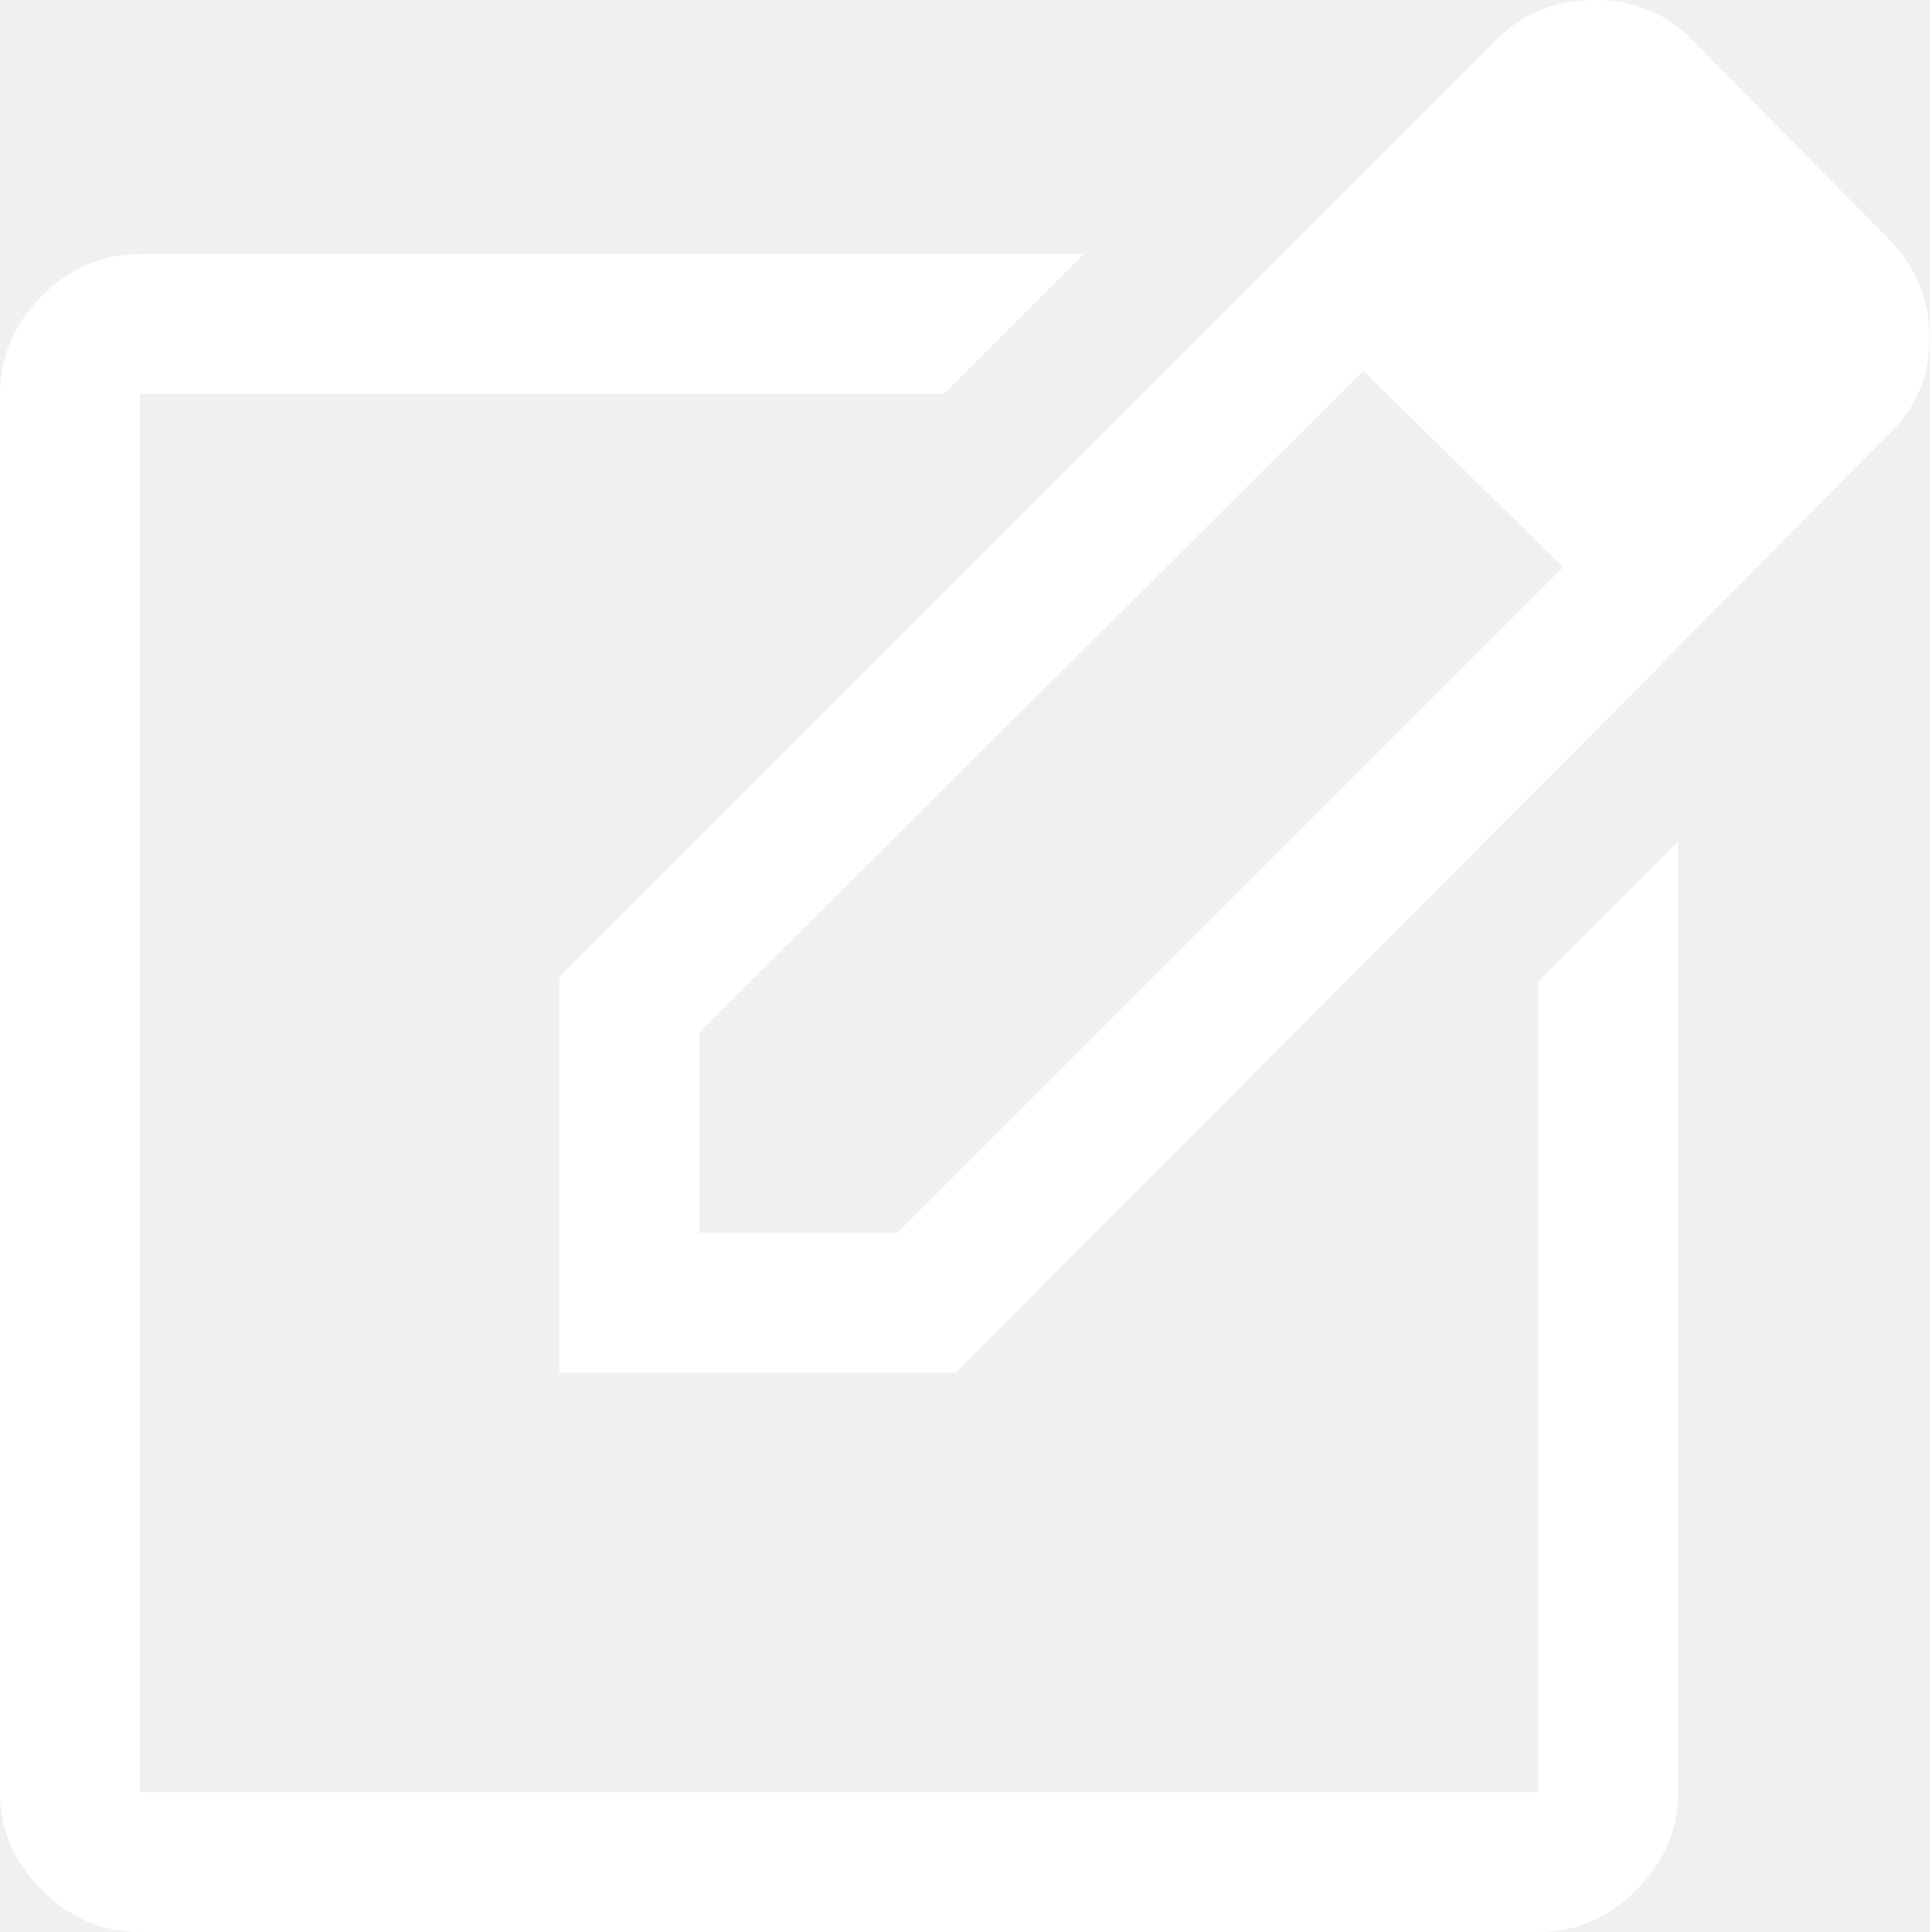
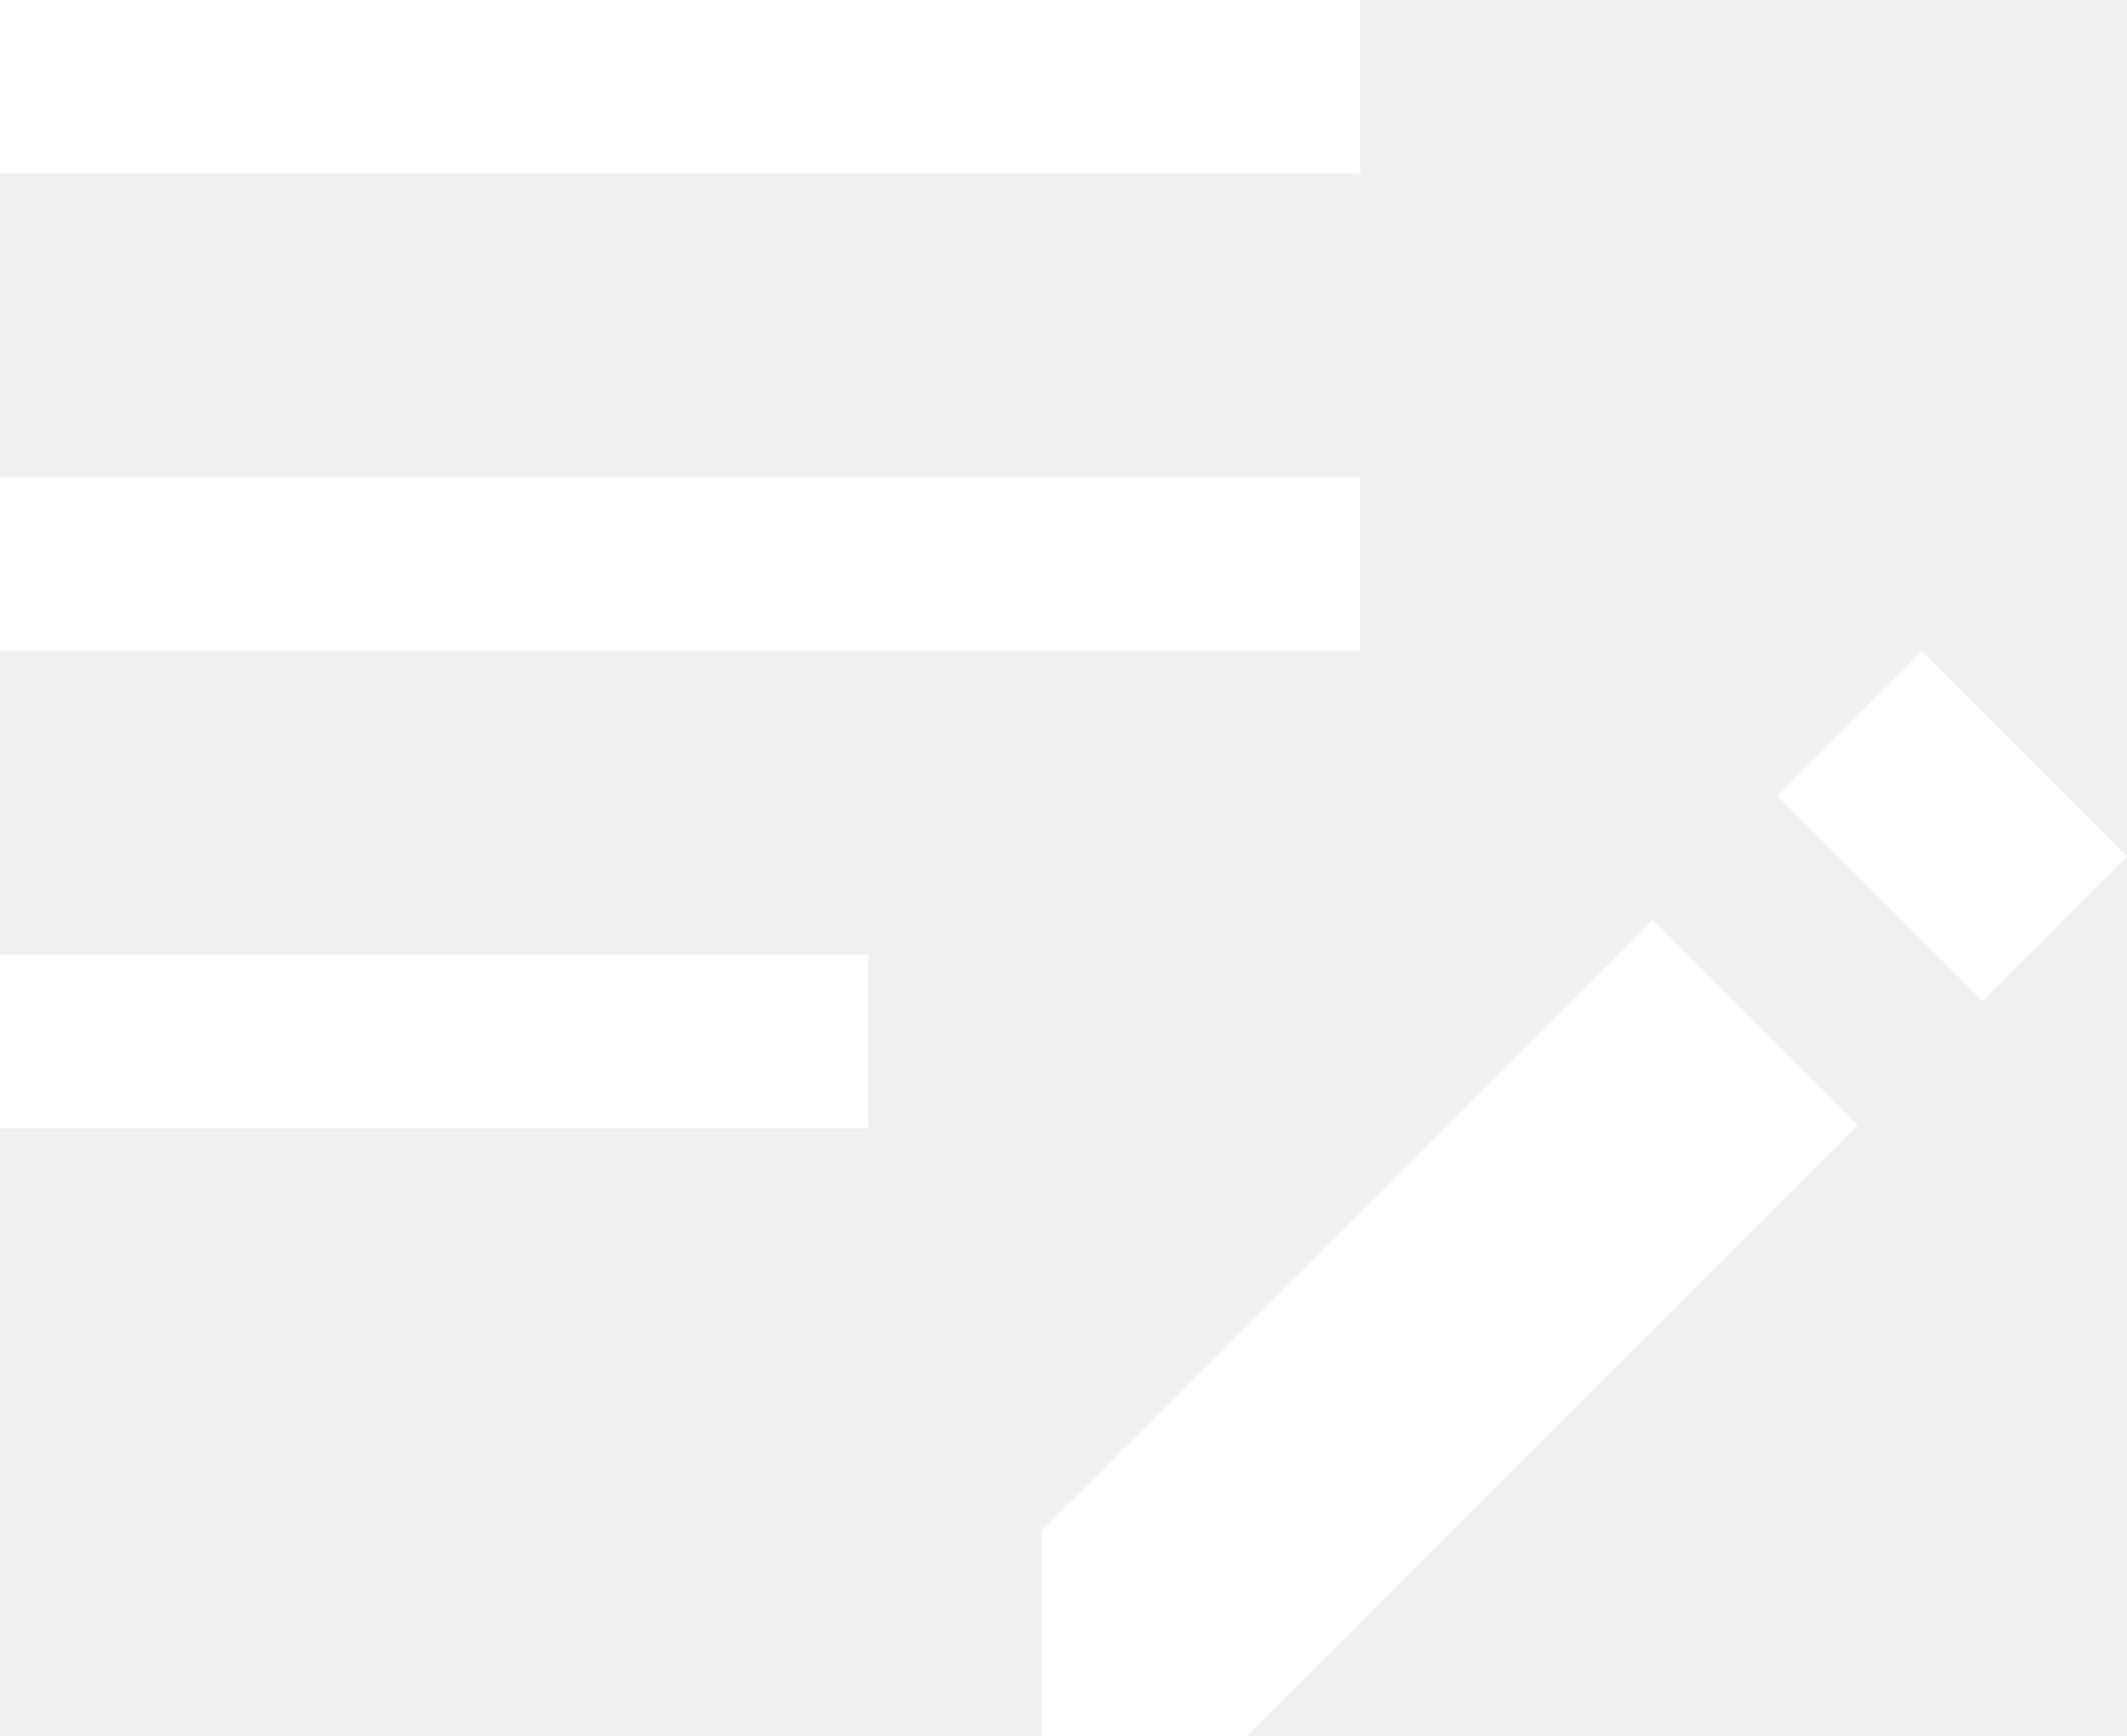
- <svg xmlns="http://www.w3.org/2000/svg" id="Layer_1" viewBox="0 0 41.4 41.45">
+ <svg xmlns="http://www.w3.org/2000/svg" id="edit" viewBox="0 0 36.75 30">
  <defs>
    <style>.cls-1{fill:#fff;}</style>
  </defs>
-   <path class="cls-1" d="M3,41.45c-.8,0-1.5-.3-2.1-.9-.6-.6-.9-1.3-.9-2.1V8.45c0-.8,.3-1.5,.9-2.1,.6-.6,1.3-.9,2.1-.9H23.25l-3,3H3v30h30V21.05l3-3v20.4c0,.8-.3,1.5-.9,2.1-.6,.6-1.3,.9-2.1,.9H3ZM27.1,5.85l2.15,2.1-14.25,14.2v4.3h4.25l14.3-14.3,2.1,2.1-15.15,15.2H12v-8.5L27.1,5.85Zm8.55,8.4L27.1,5.85,32.1,.85c.57-.57,1.27-.85,2.12-.85s1.56,.3,2.12,.9l4.2,4.25c.57,.6,.85,1.31,.85,2.12s-.3,1.51-.9,2.07l-4.85,4.9Z" />
+   <path class="cls-1" d="M34.25,17.3l-3.55-3.55,2.5-2.5,3.55,3.55-2.5,2.5Zm-16.25,12.7v-3.55l10.55-10.55,3.55,3.55-10.55,10.55h-3.55ZM0,19.5v-3H15v3H0ZM0,11.25v-3H23.5v3H0ZM0,3V0H23.5V3H0Z" />
</svg>
